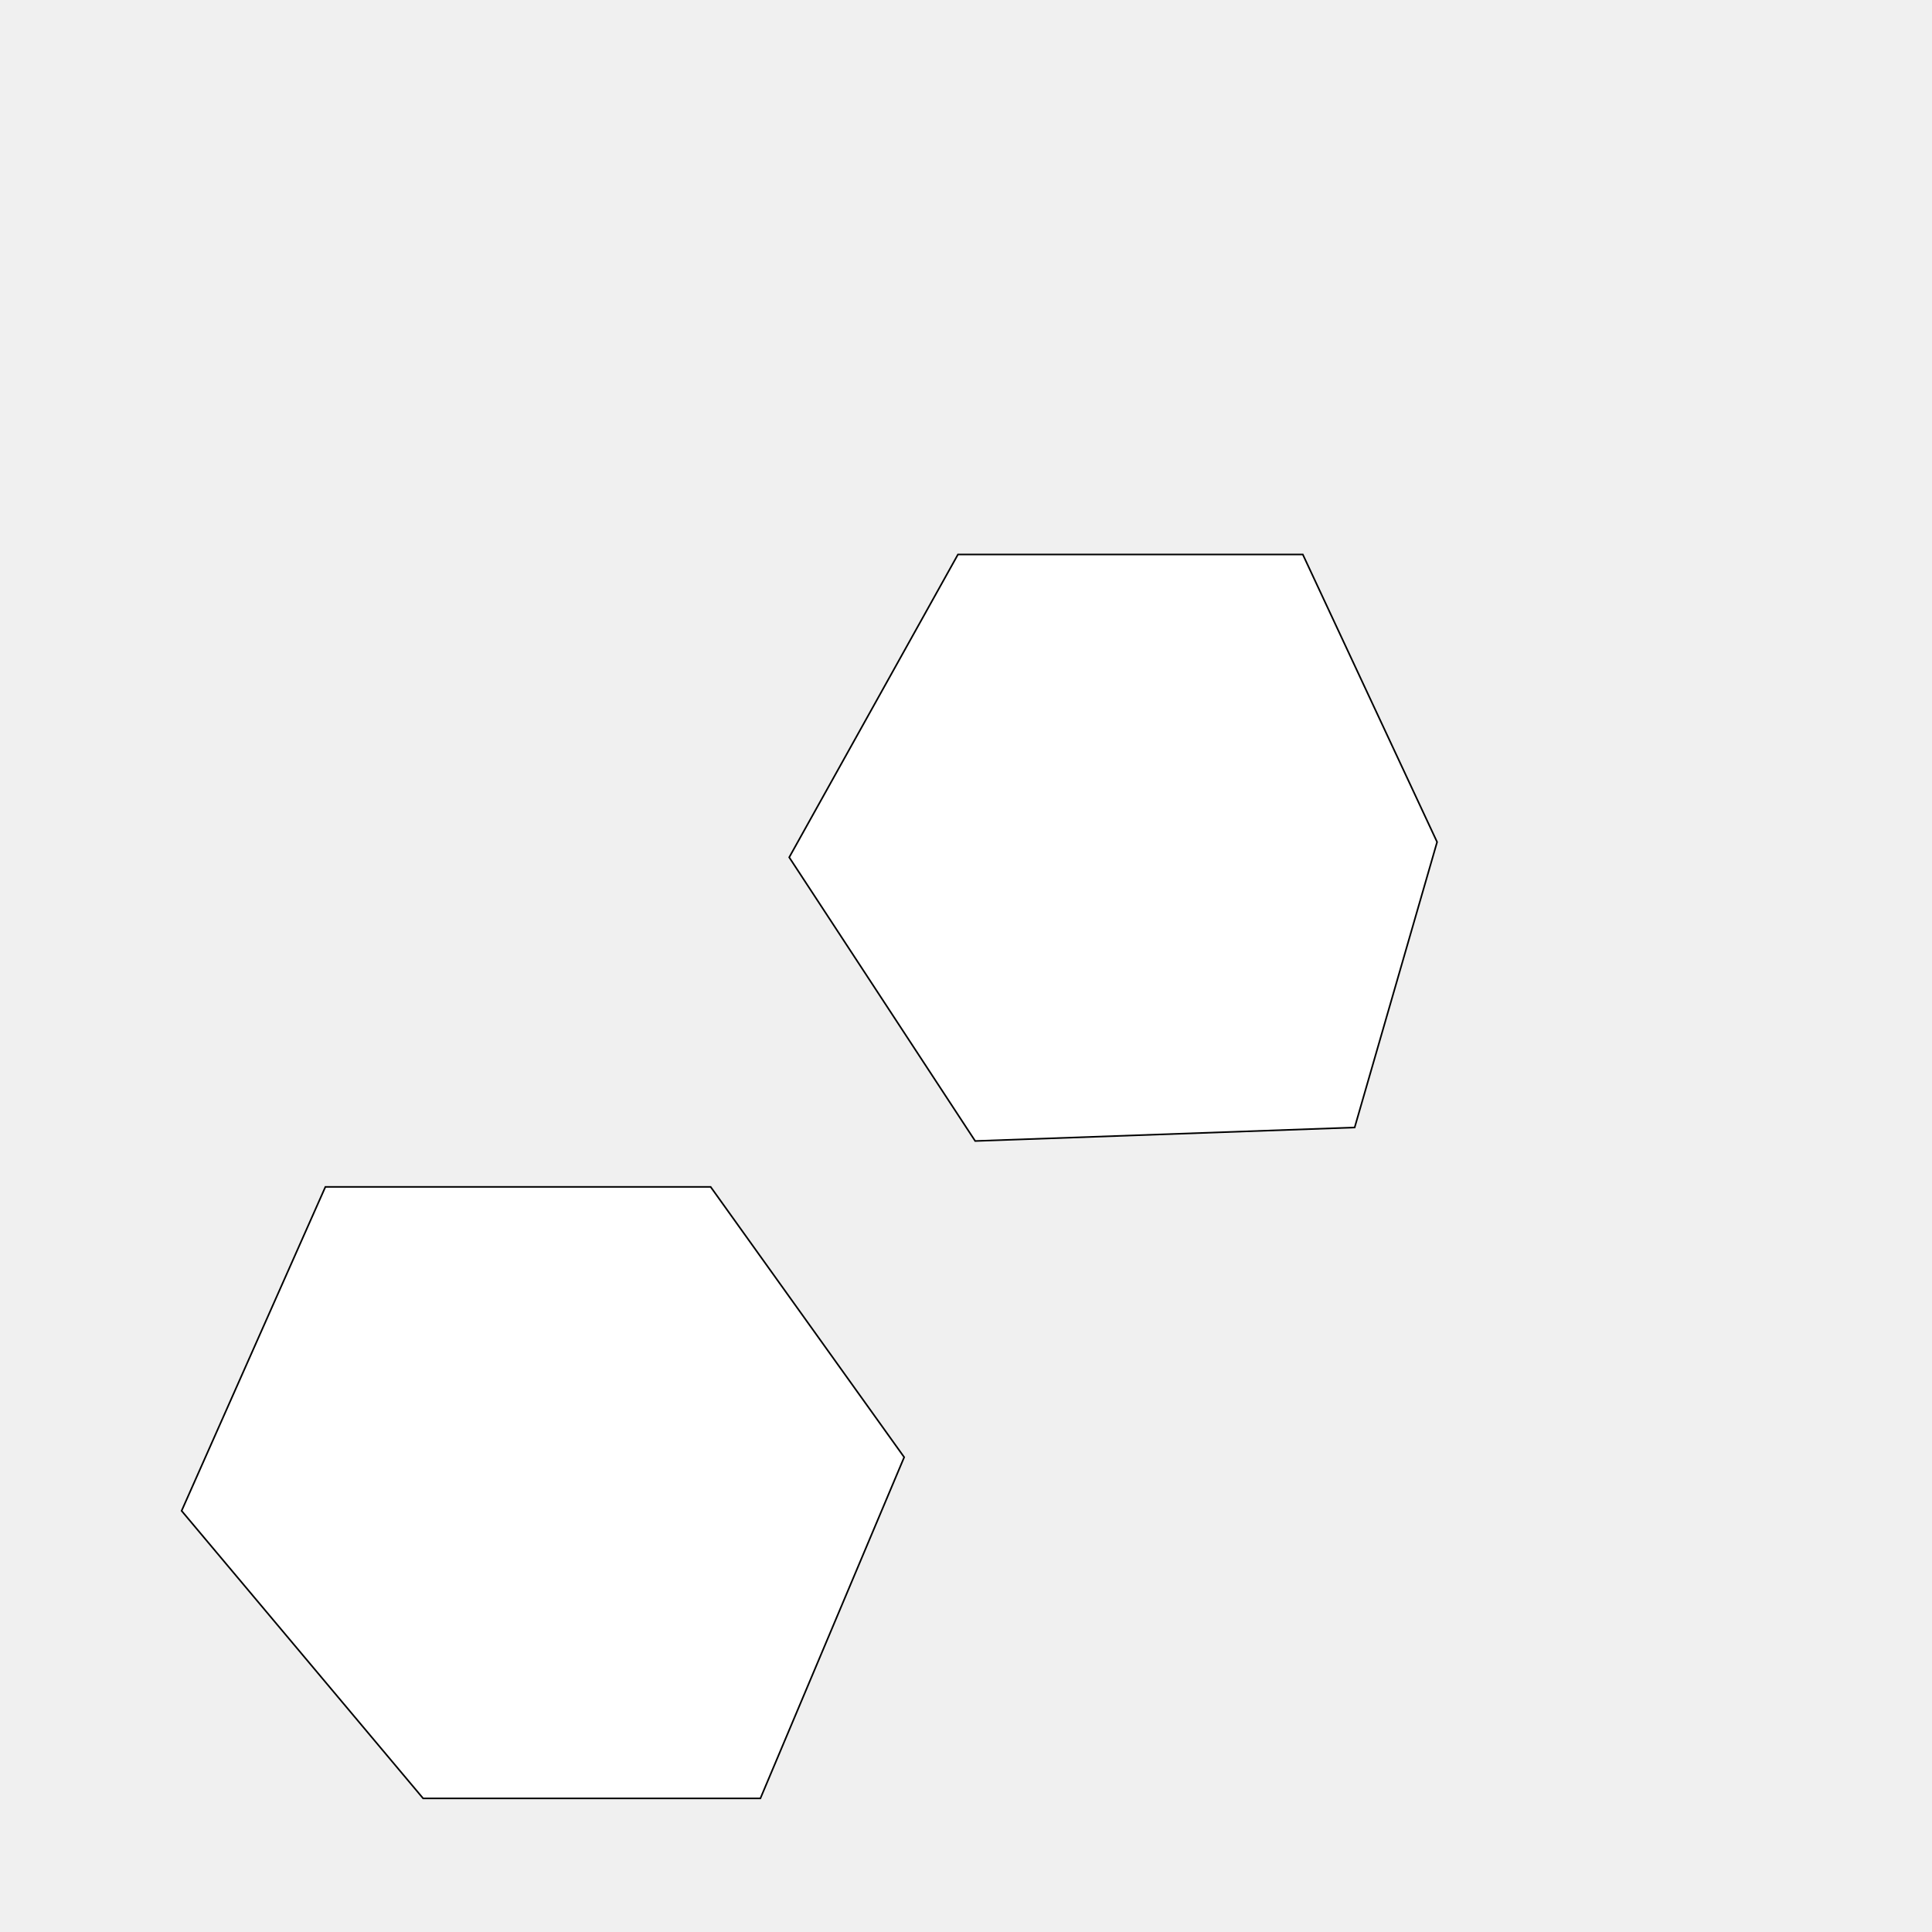
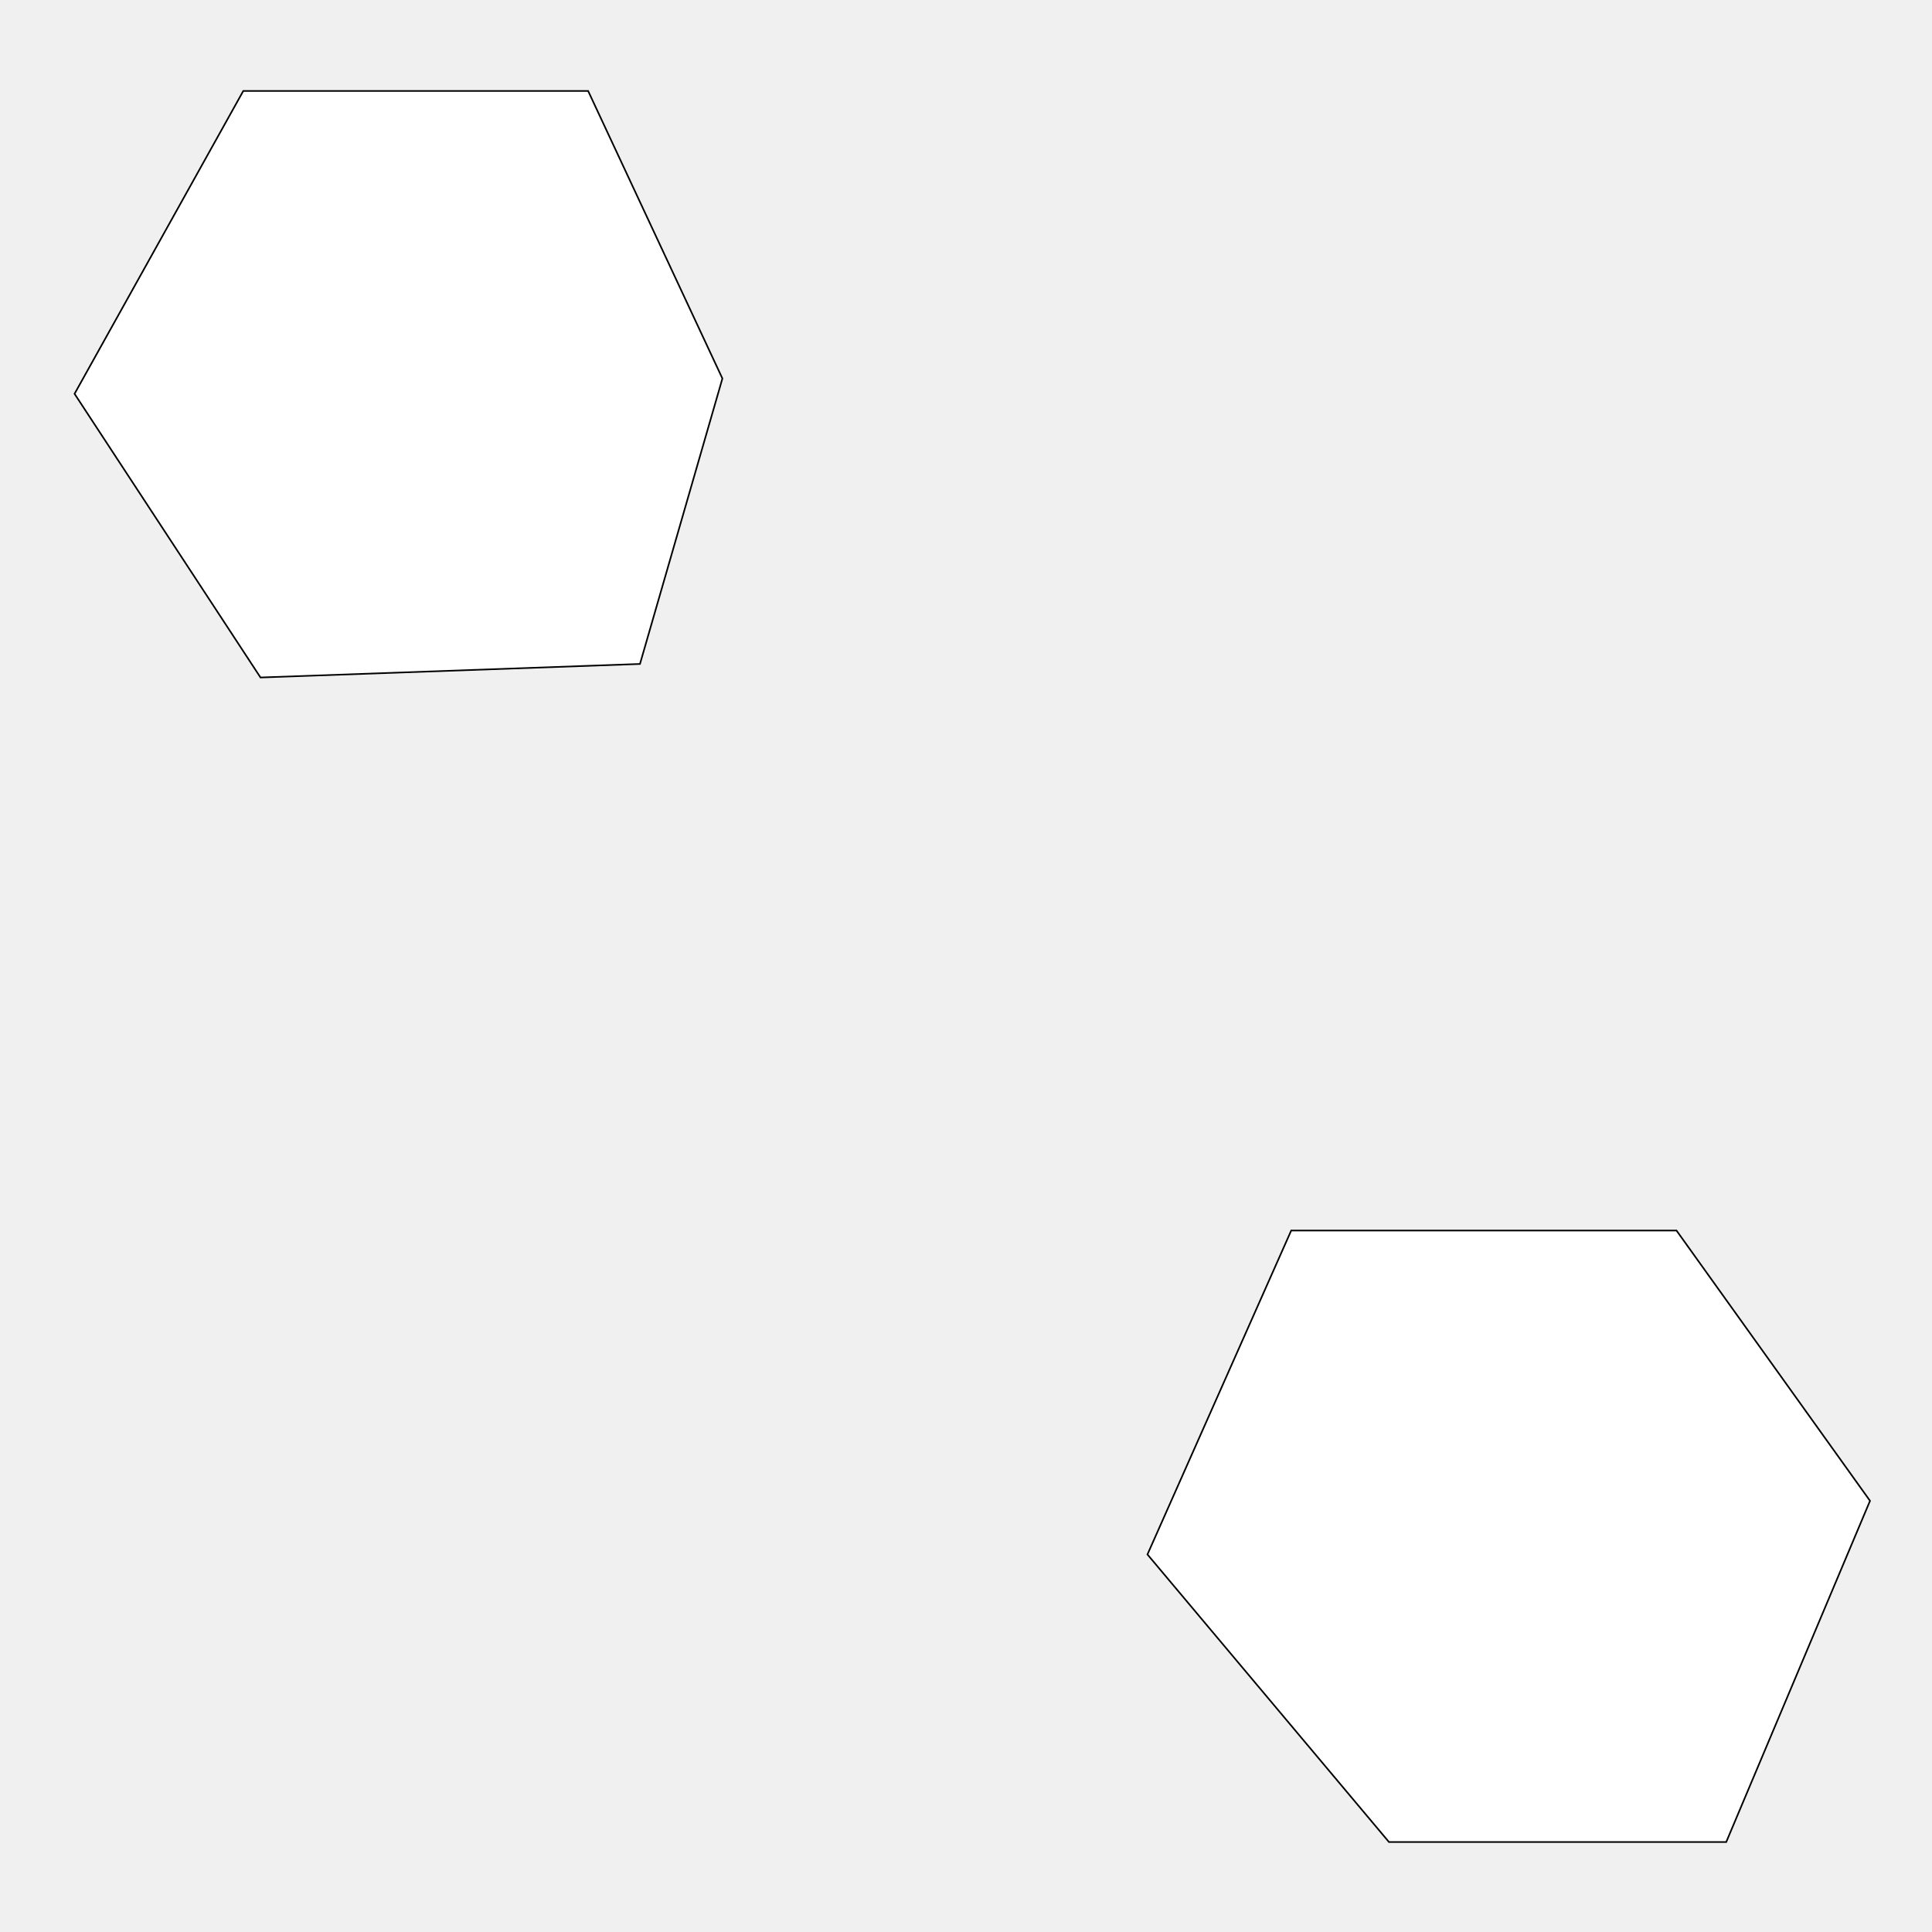
- <svg xmlns="http://www.w3.org/2000/svg" version="1.2" baseProfile="tiny" id="Layer_1" x="0px" y="0px" width="1200px" height="1200px" viewBox="0 0 1200 1200" xml:space="preserve">
-   <polygon fill="#FFFFFF" stroke="#000000" stroke-miterlimit="10" points="892.6,523 809.2,344.4 595,344.4 490.2,532.5 605.7,708.7   841.4,700.3 " />
-   <polygon fill="#FFFFFF" stroke="#000000" stroke-miterlimit="10" points="561.6,905.1 441.4,737.2 202.1,737.2 112.8,938.4   262.8,1117 472.3,1117 " />
+ <svg xmlns="http://www.w3.org/2000/svg" version="1.1" id="Layer_1" x="0px" y="0px" width="1200px" height="1200px" viewBox="0 0 1200 1200" enable-background="new 0 0 1200 1200" xml:space="preserve">
+   <polygon fill="#FFFFFF" stroke="#000000" stroke-miterlimit="10" points="448.7,235.1 365.3,56.5 151.1,56.5 46.3,244.6   161.8,420.8 397.5,412.4 " />
+   <polygon fill="#FFFFFF" stroke="#000000" stroke-miterlimit="10" points="1161.5,932.2 1041.3,764.3 802,764.3 712.7,965.5   862.7,1144.1 1072.2,1144.1 " />
</svg>
